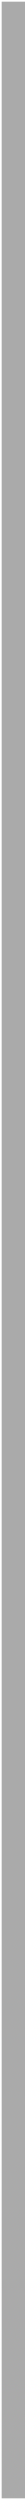
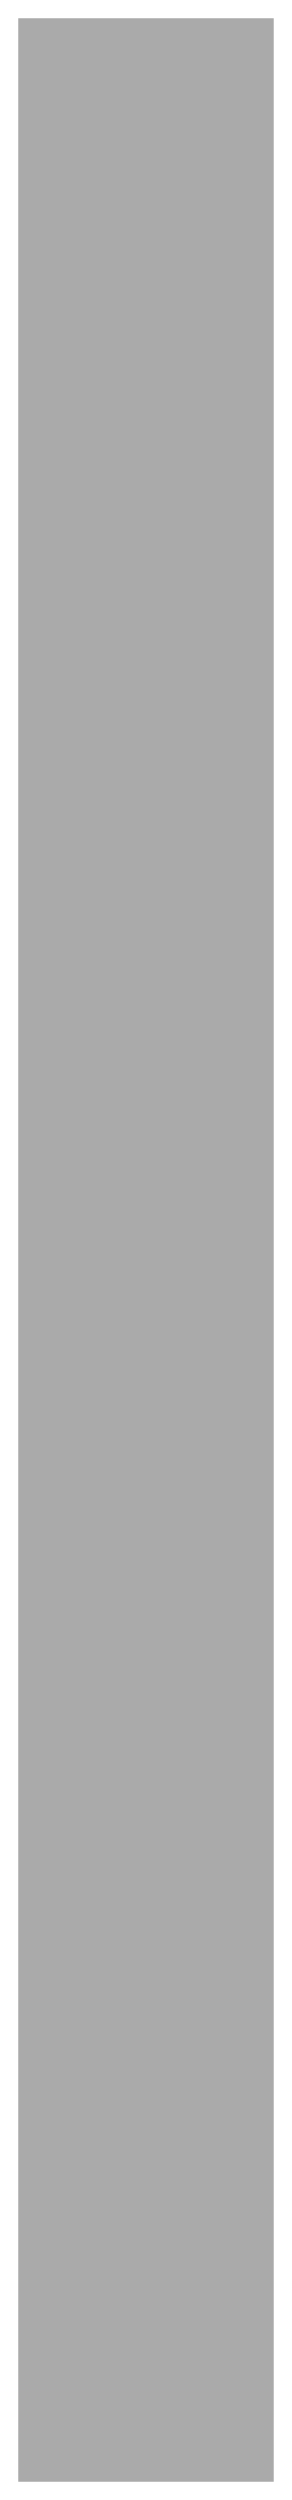
- <svg xmlns="http://www.w3.org/2000/svg" version="1.1" width="16px" height="1500px">
-   <g transform="matrix(1 0 0 1 -839 706 )">
-     <path d="M 840 -705  L 854 -705  L 854 793  L 840 793  L 840 -705  Z " fill-rule="nonzero" fill="#aaaaaa" stroke="none" />
+ <svg xmlns="http://www.w3.org/2000/svg" version="1.1" width="16px" height="137px">
+   <g transform="matrix(1 0 0 1 -1730 23 )">
+     <path d="M 1731 -22  L 1745 -22  L 1745 113  L 1731 113  L 1731 -22  Z " fill-rule="nonzero" fill="#aaaaaa" stroke="none" />
  </g>
</svg>
